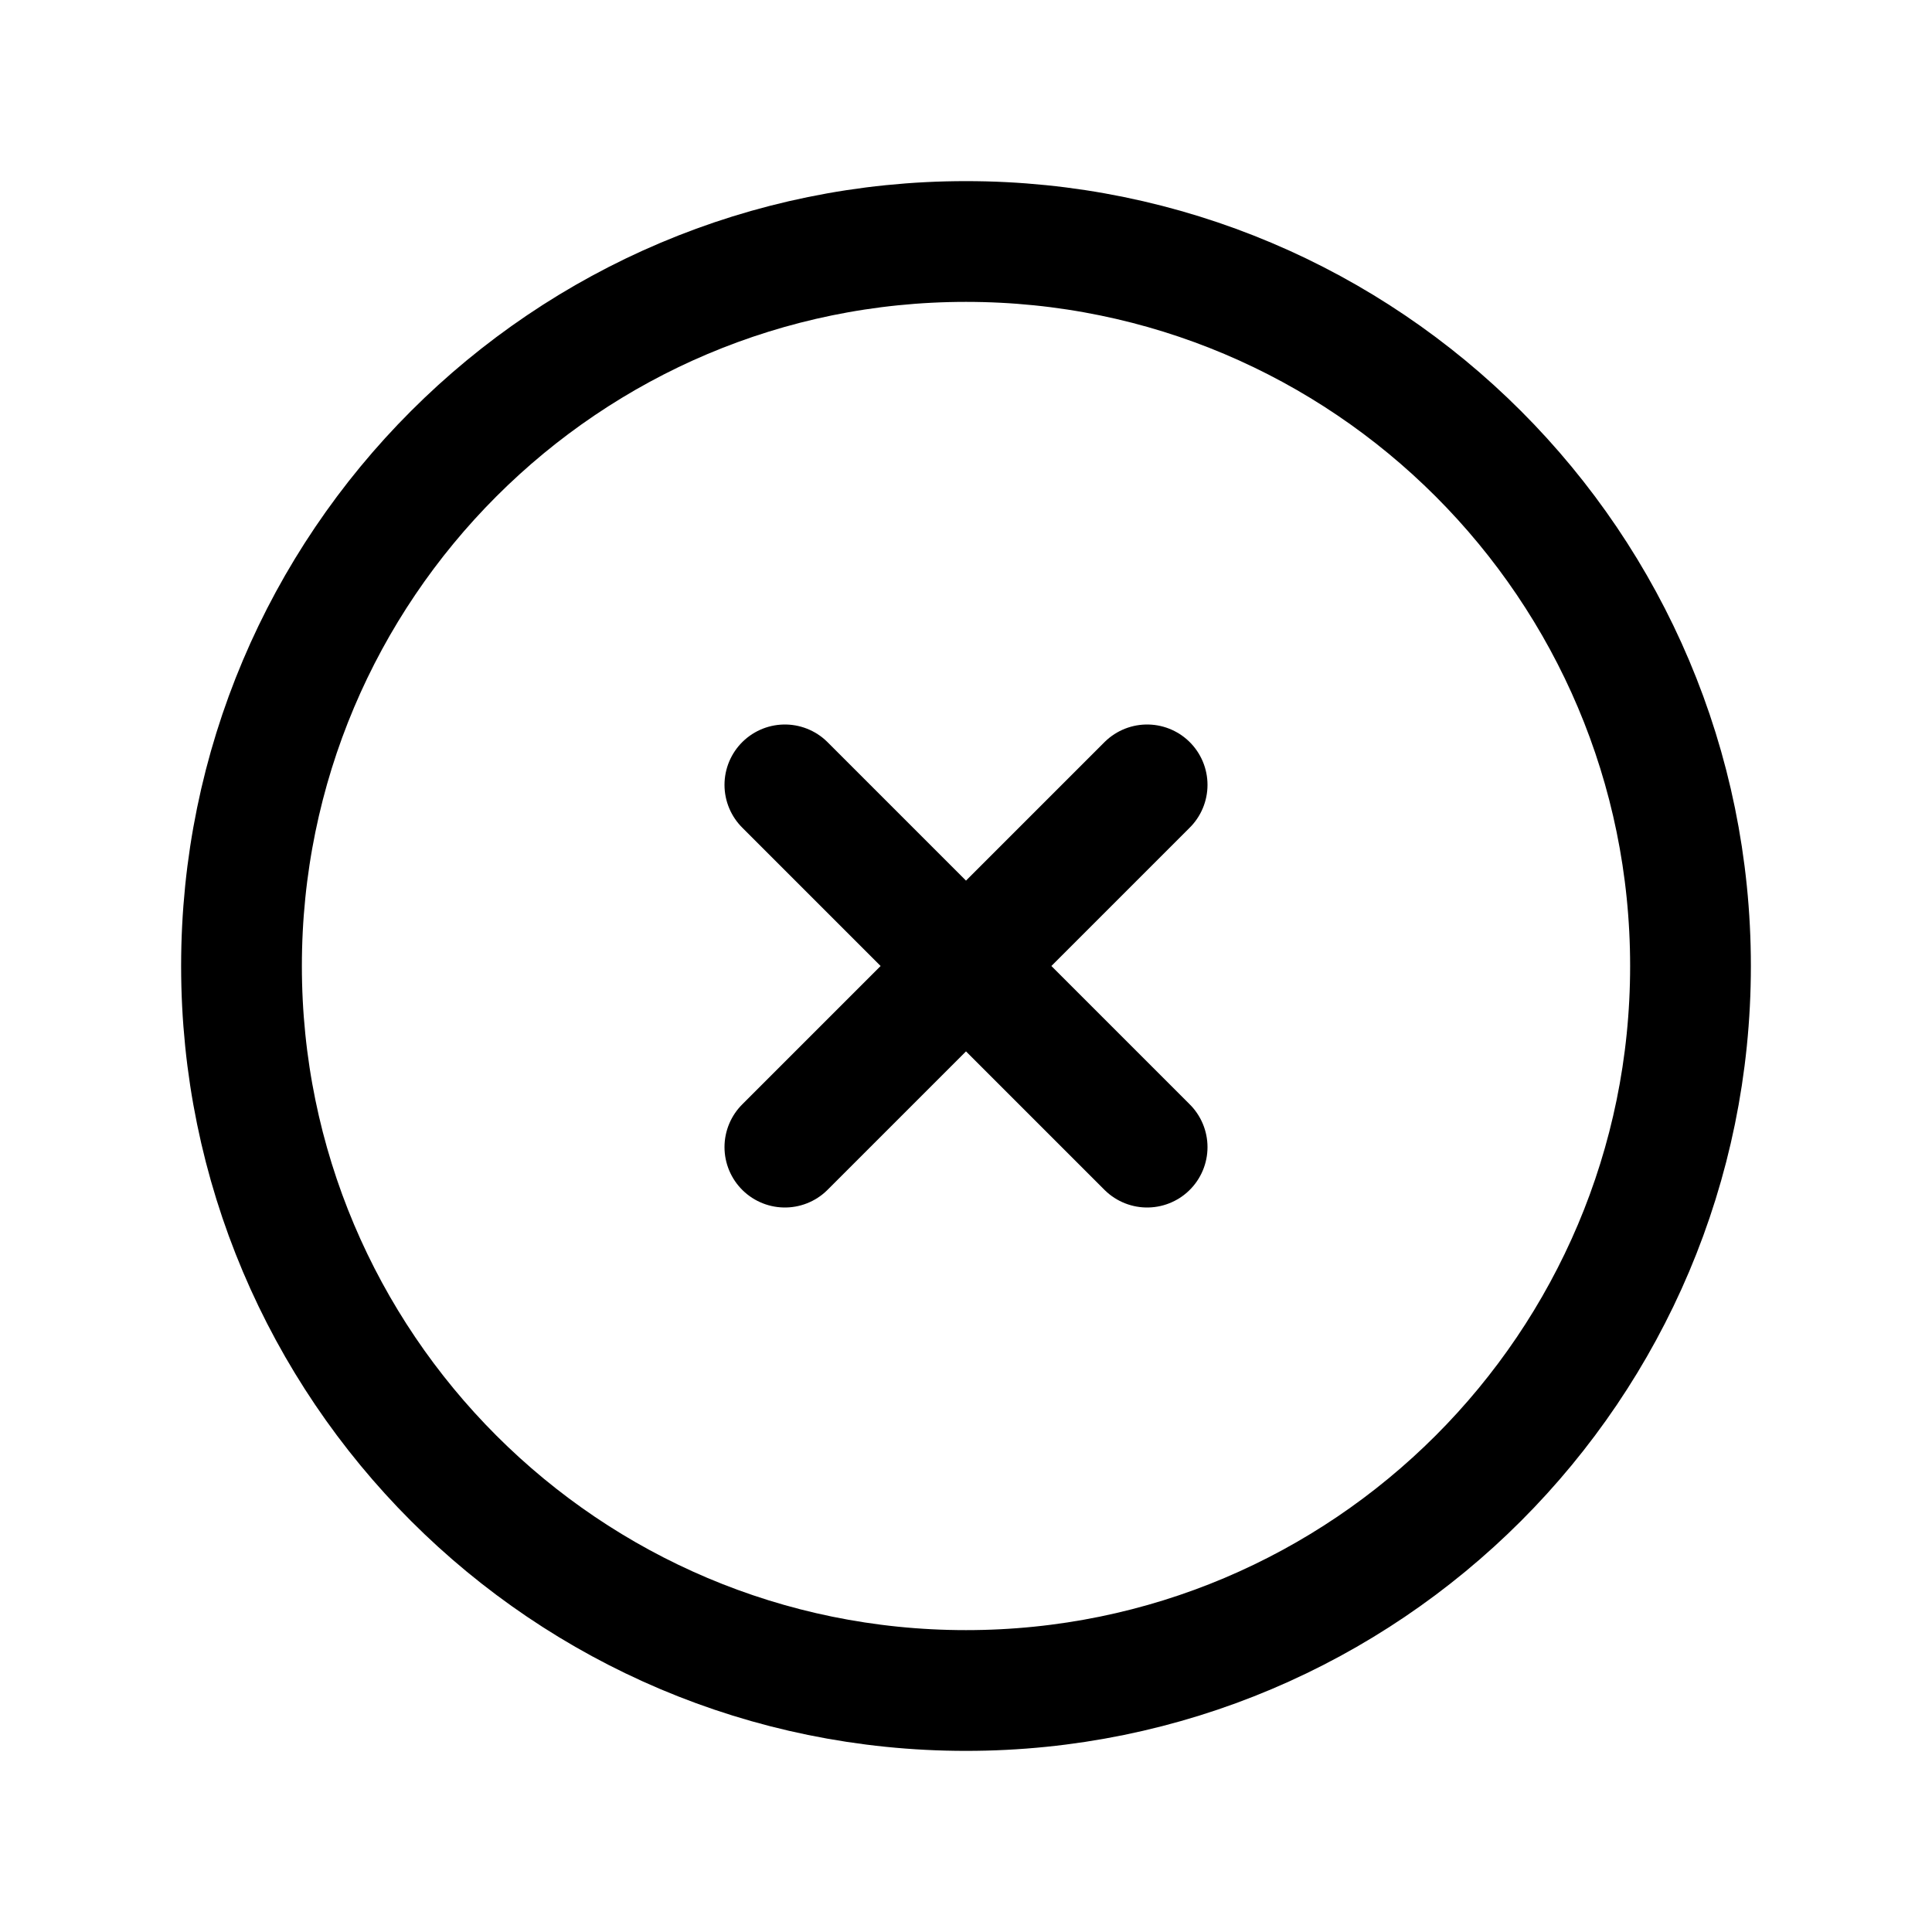
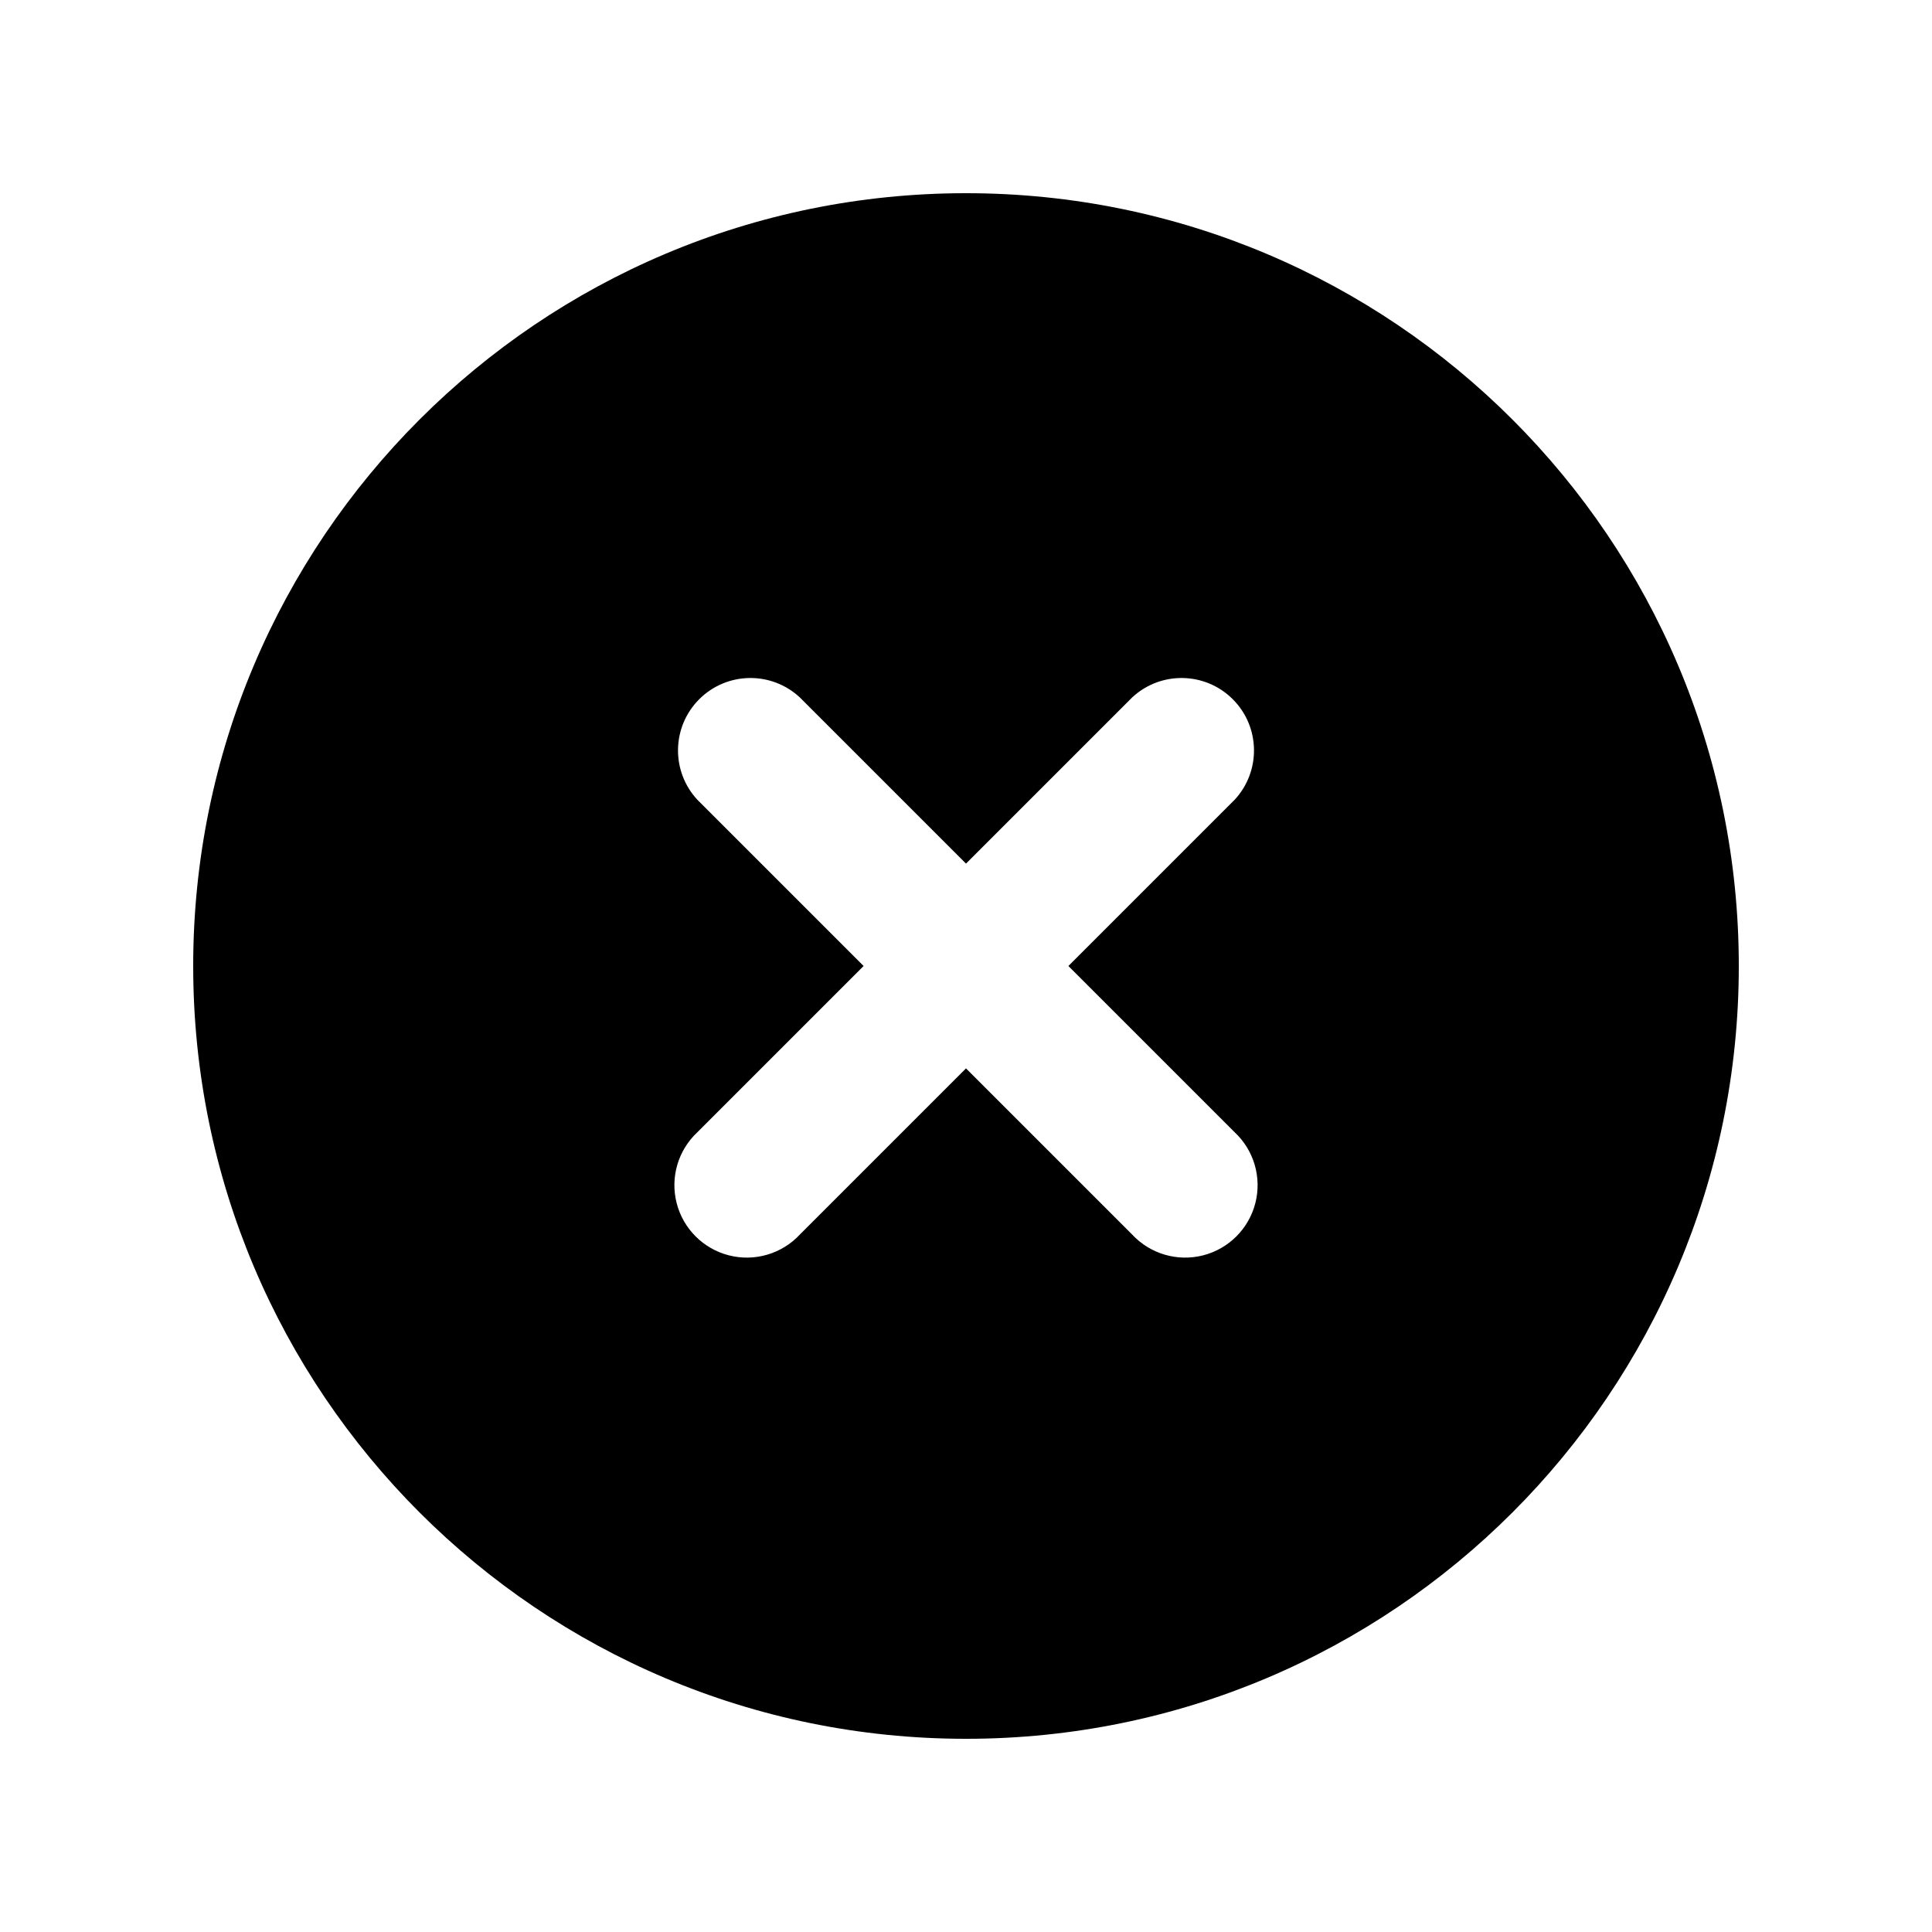
- <svg xmlns="http://www.w3.org/2000/svg" data-slot="icon" fill="none" stroke-width="1.5" stroke="currentColor" viewBox="0 0 24 24" aria-hidden="true">
-   <path stroke-linecap="round" stroke-linejoin="round" d="m9.75 9.75 4.5 4.5m0-4.5-4.5 4.5M21 12a9 9 0 1 1-18 0 9 9 0 0 1 18 0Z" />
+ <svg xmlns="http://www.w3.org/2000/svg" data-slot="icon" fill="currentColor" viewBox="0 0 20 20" aria-hidden="true">
+   <path clip-rule="evenodd" fill-rule="evenodd" d="M10 18a8 8 0 1 0 0-16 8 8 0 0 0 0 16ZM8.28 7.22a.75.75 0 0 0-1.06 1.06L8.94 10l-1.72 1.72a.75.75 0 1 0 1.06 1.06L10 11.06l1.72 1.72a.75.75 0 1 0 1.06-1.06L11.06 10l1.72-1.72a.75.75 0 0 0-1.06-1.06L10 8.94 8.28 7.22Z" />
</svg>
